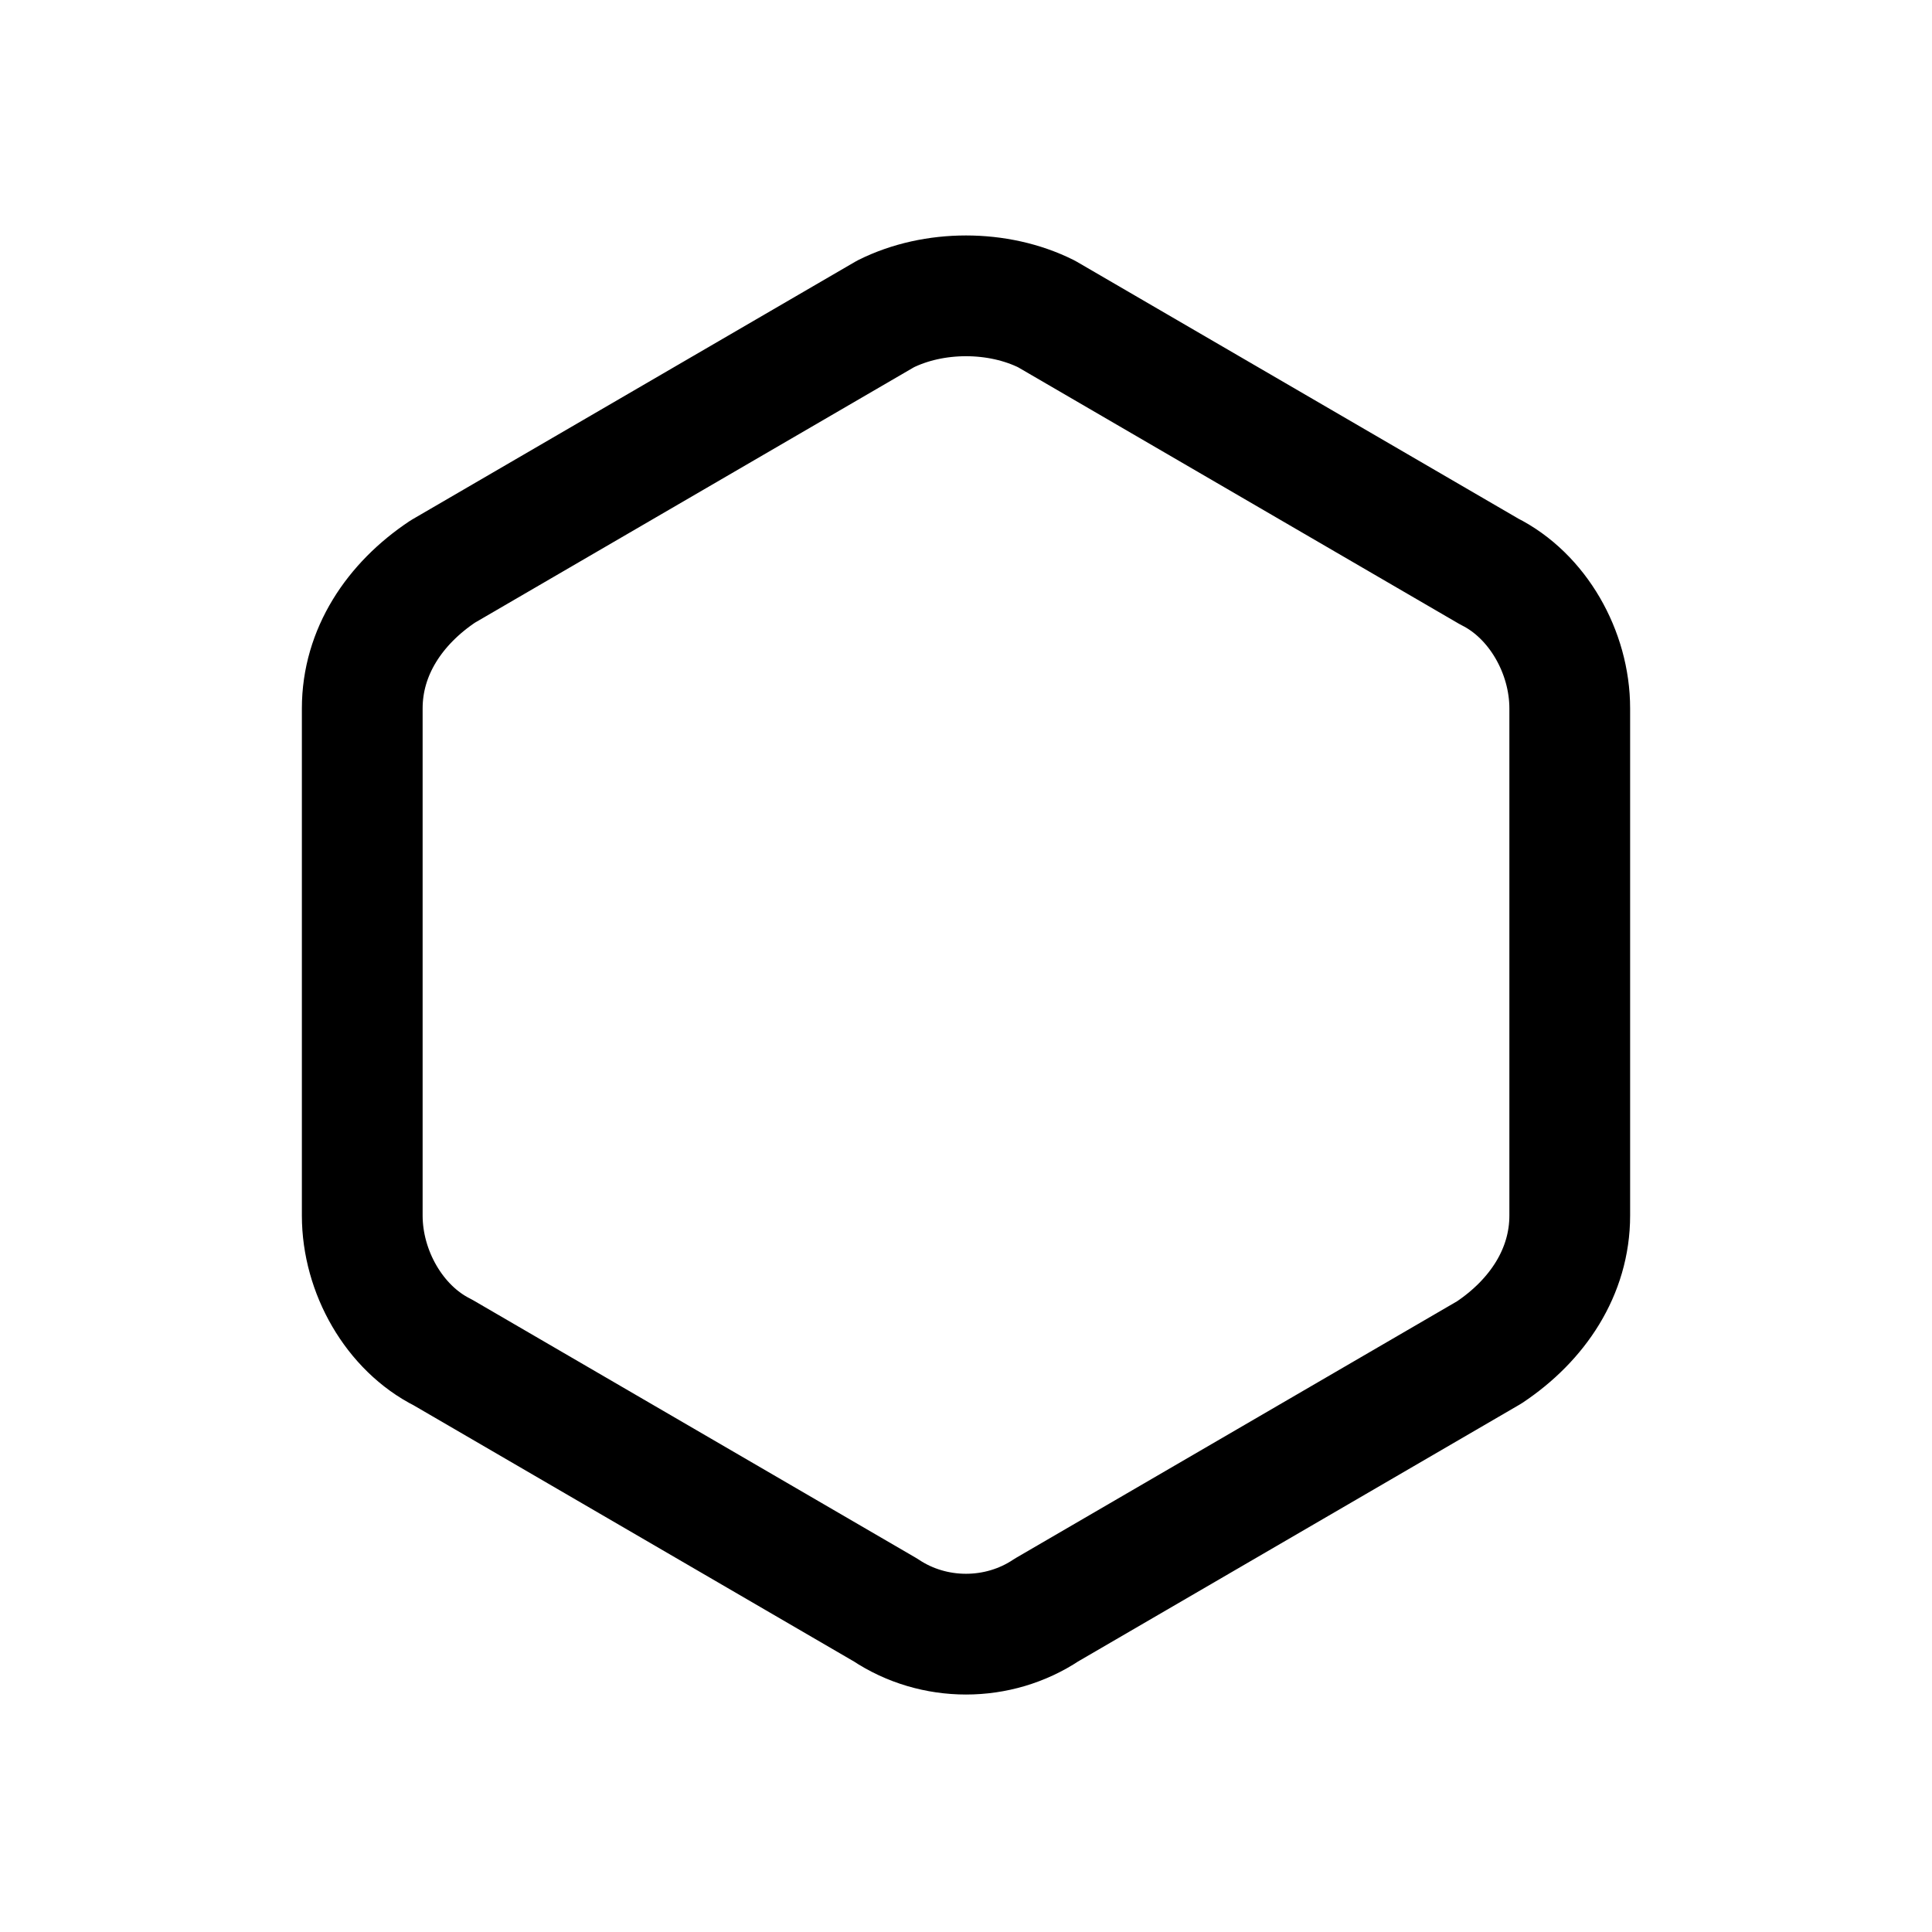
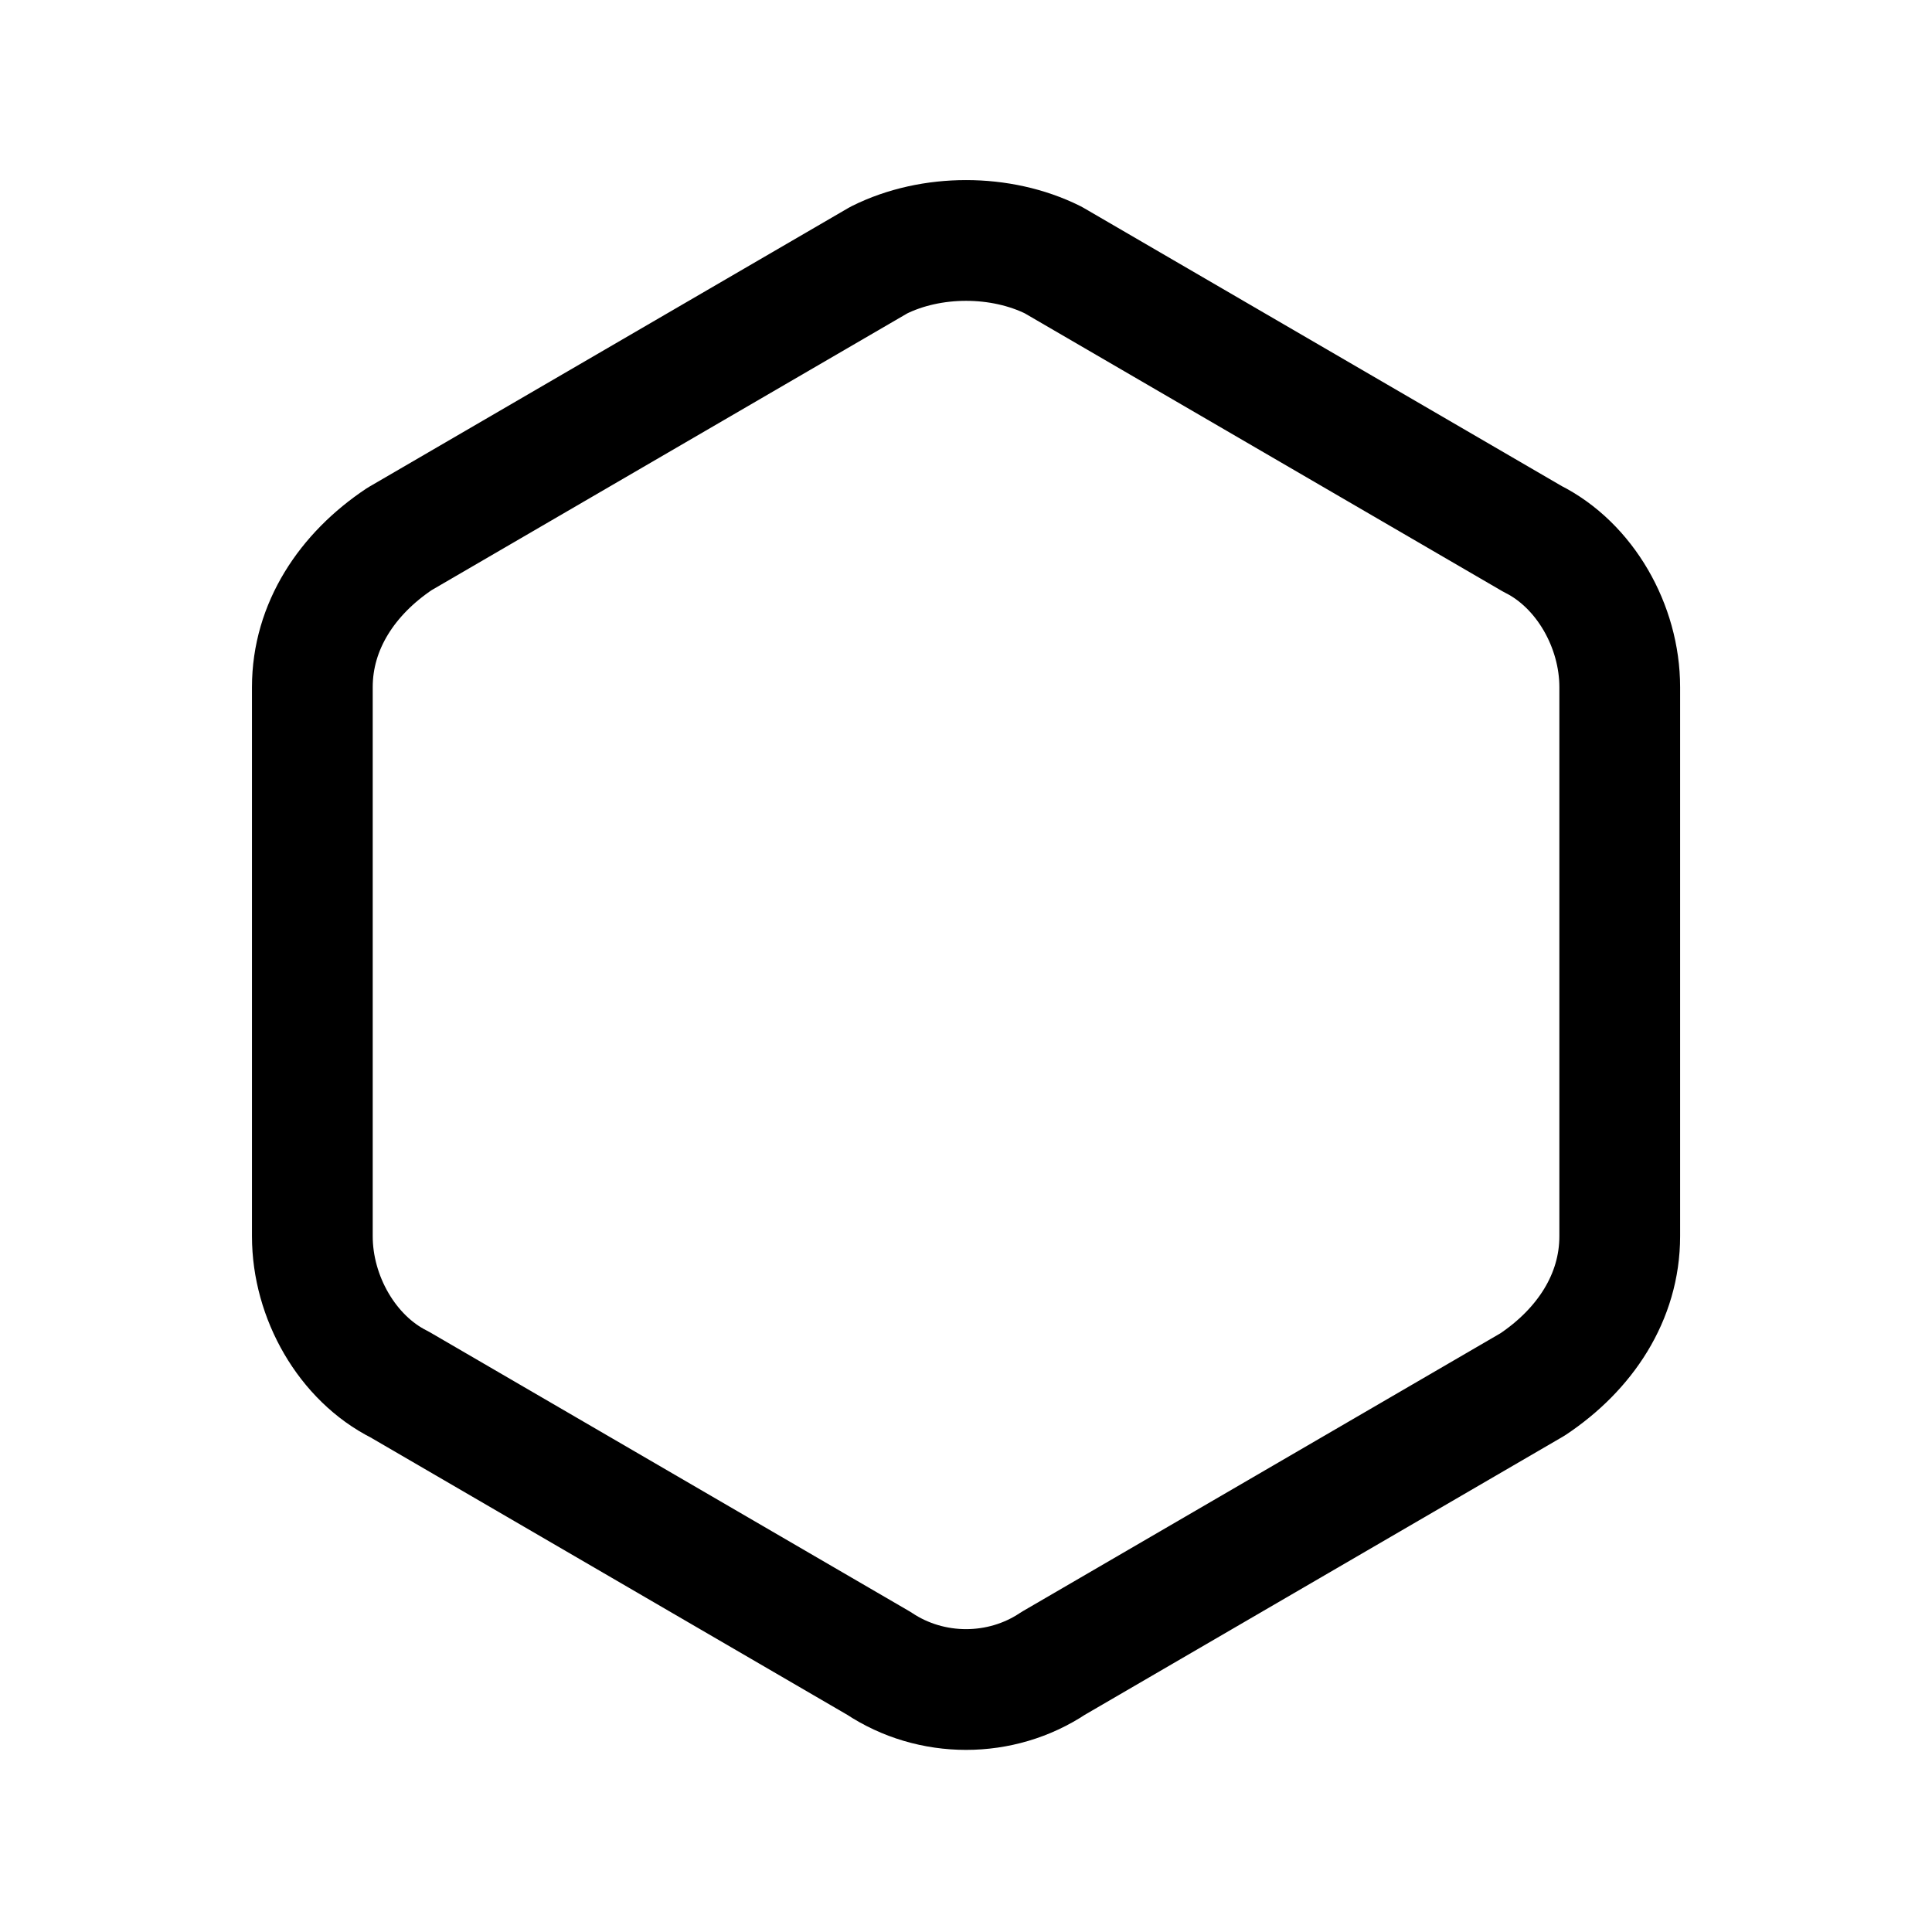
<svg xmlns="http://www.w3.org/2000/svg" version="1.1" x="0px" y="0px" viewBox="0 0 24 24" style="enable-background:new 0 0 24 24;" xml:space="preserve">
  <style type="text/css">
	.st0{fill:none;stroke:#000000;stroke-width:1.5;stroke-linecap:round;stroke-linejoin:round;stroke-miterlimit:10;}
</style>
  <path class="st0" d="M18.2,8.6" />
-   <path class="st0" d="M11,3.9L5.5,7.1c-0.6,0.4-1,1-1,1.7v6.3c0,0.7,0.4,1.4,1,1.7l5.5,3.2c0.6,0.4,1.4,0.4,2,0l5.5-3.2  c0.6-0.4,1-1,1-1.7V8.8c0-0.7-0.4-1.4-1-1.7L13,3.9C12.4,3.6,11.6,3.6,11,3.9z" />
+   <path class="st0" d="M10.917,3.231L4.962,6.696C4.313,7.129,3.88,7.779,3.88,8.536v6.821  c0,0.758,0.433,1.516,1.083,1.841l5.955,3.465c0.65,0.433,1.516,0.433,2.165,0l5.955-3.465  c0.65-0.433,1.083-1.083,1.083-1.841V8.536c0-0.758-0.433-1.516-1.083-1.841l-5.955-3.465  C12.433,2.906,11.567,2.906,10.917,3.231z" />
</svg>
